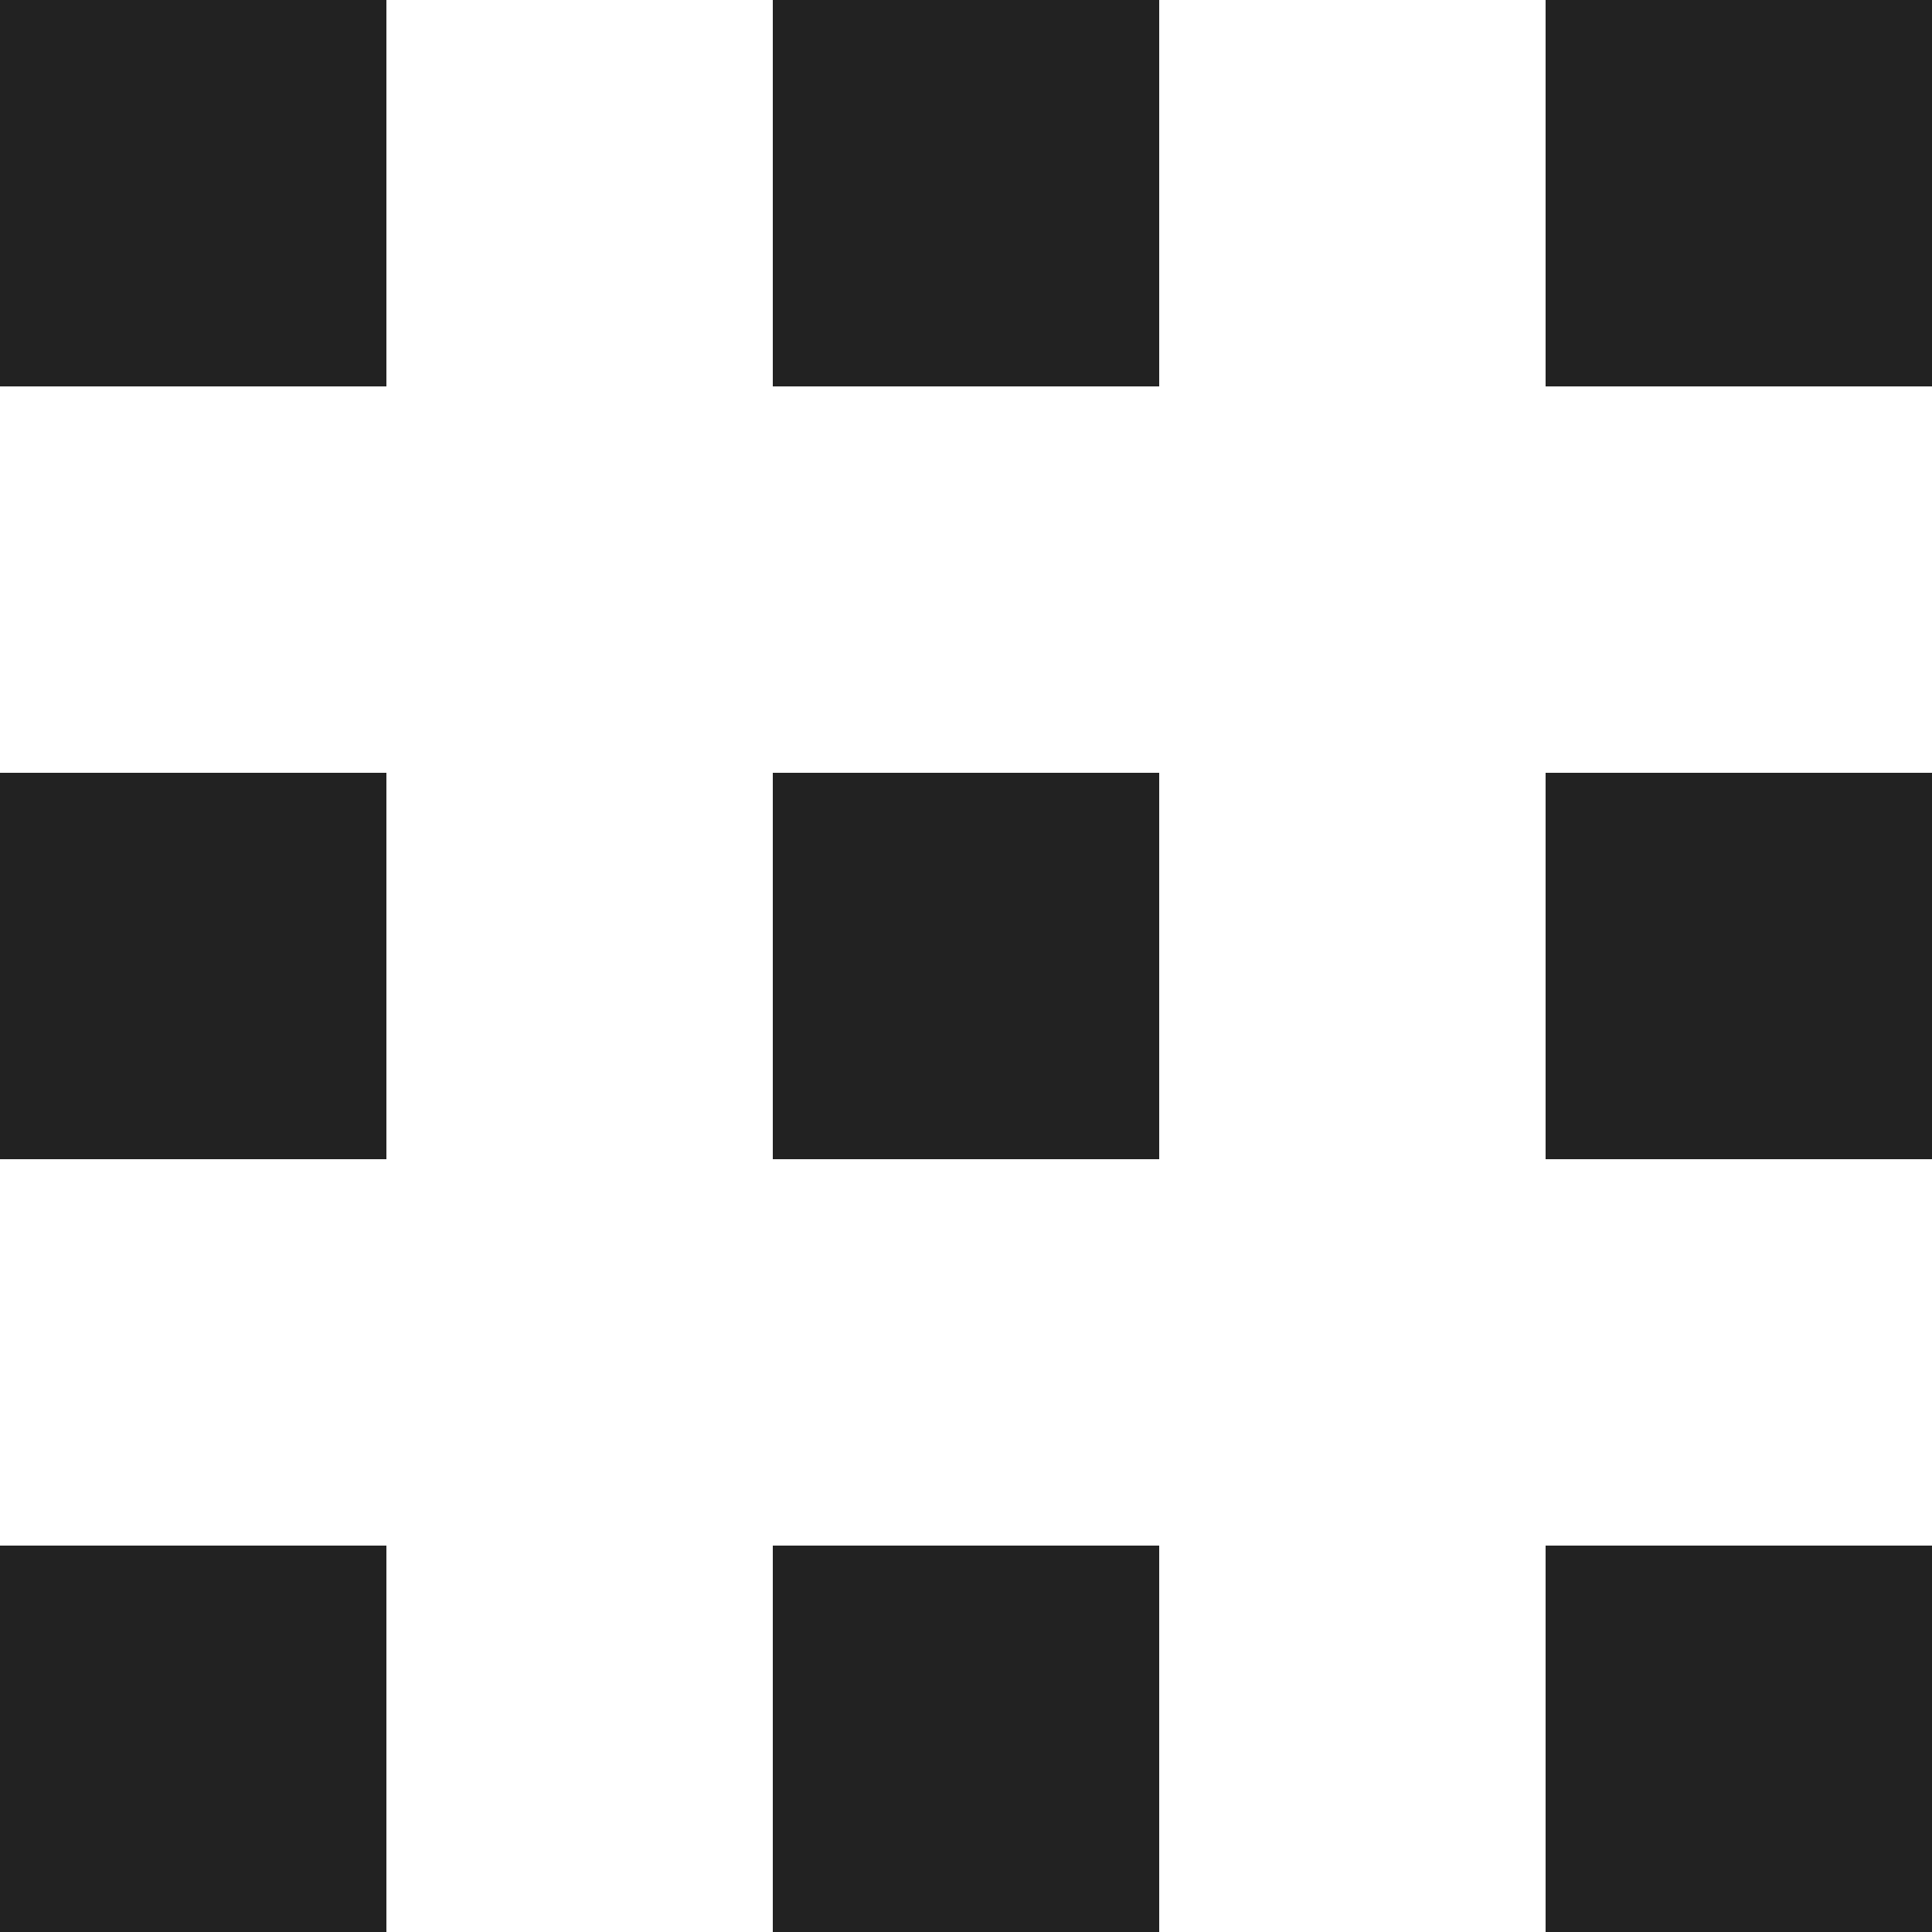
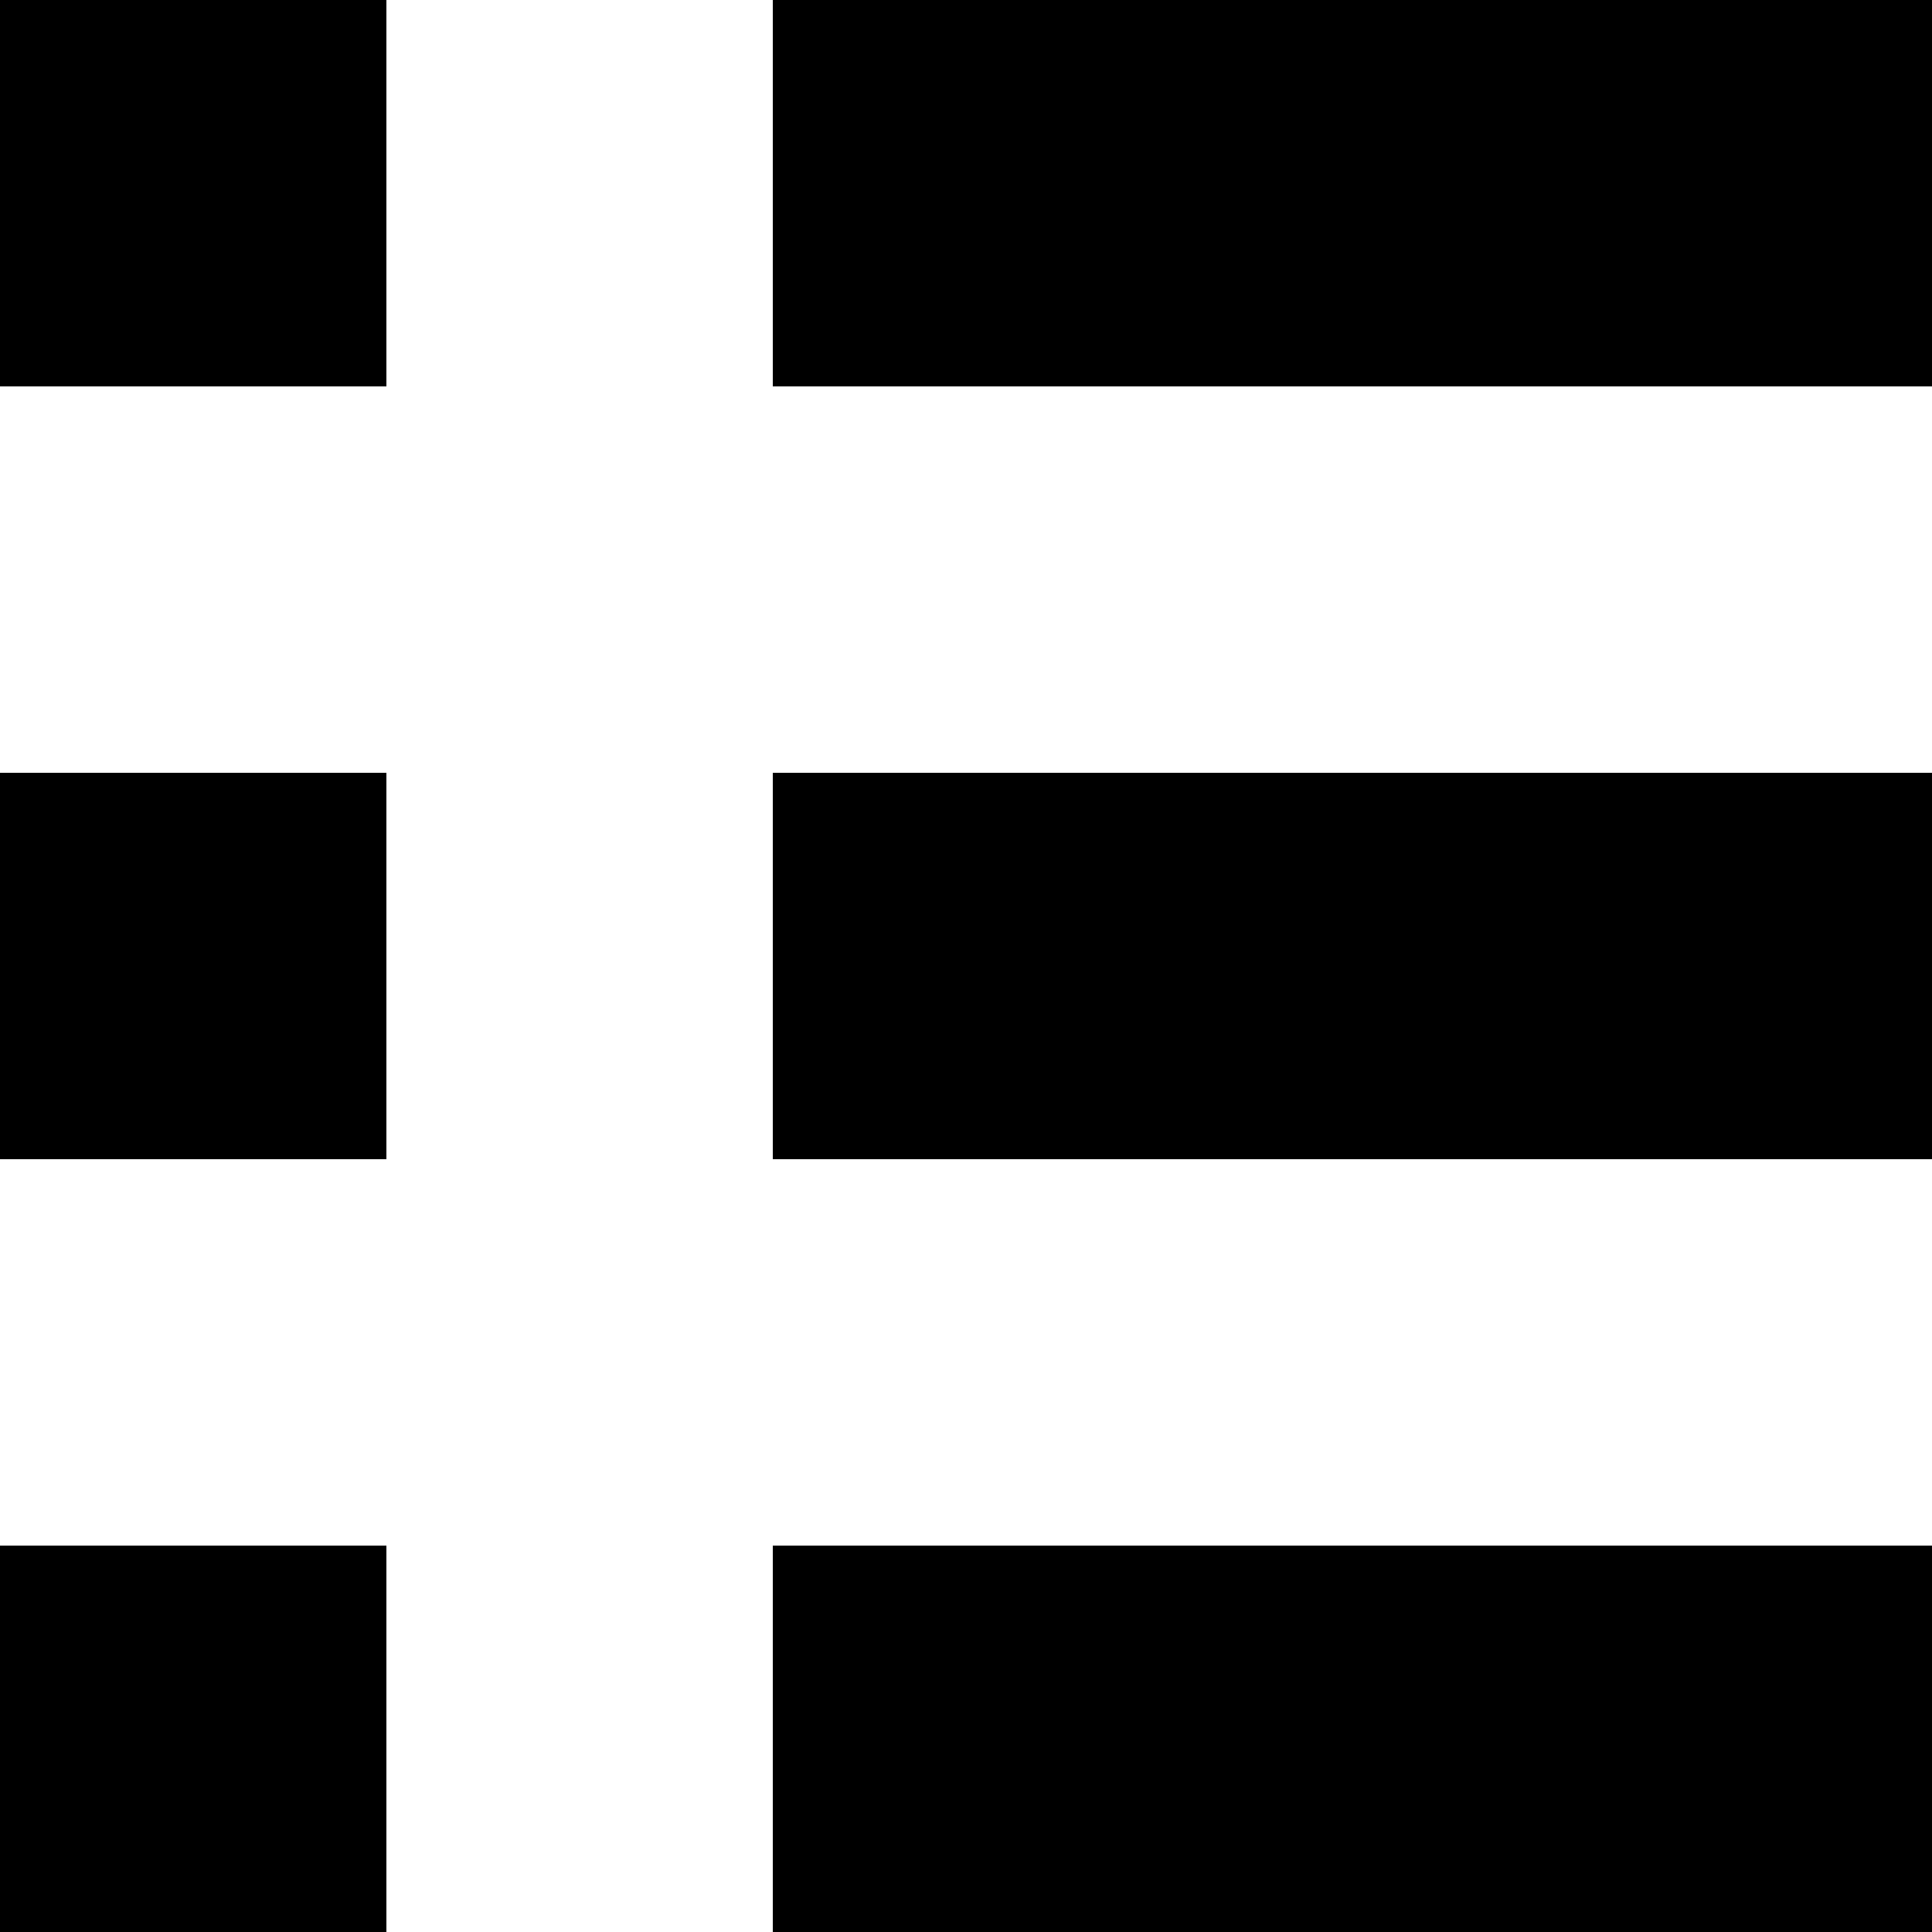
<svg xmlns="http://www.w3.org/2000/svg" width="32" height="32" viewBox="0 0 32 32" fill="none">
-   <rect width="6.4" height="6.4" fill="#222222" />
-   <rect y="12.8" width="6.4" height="6.4" fill="#222222" />
-   <rect y="25.6" width="6.4" height="6.4" fill="#222222" />
-   <rect x="12.8" width="6.4" height="6.4" fill="#222222" />
-   <rect x="12.8" y="12.8" width="6.4" height="6.4" fill="#222222" />
-   <rect x="12.8" y="25.6" width="6.4" height="6.4" fill="#222222" />
-   <rect x="25.6" width="6.4" height="6.4" fill="#222222" />
-   <rect x="25.6" y="12.8" width="6.4" height="6.4" fill="#222222" />
-   <rect x="25.6" y="25.6" width="6.4" height="6.4" fill="#222222" />
+   <rect width="6.4" height="6.4" fill="currentColor" />
+   <rect y="12.8" width="6.4" height="6.4" fill="currentColor" />
+   <rect y="25.6" width="6.4" height="6.4" fill="currentColor" />
+   <rect x="12.8" width="19.2" height="6.4" fill="currentColor" />
+   <rect x="12.8" y="12.8" width="19.2" height="6.4" fill="currentColor" />
+   <rect x="12.8" y="25.6" width="19.2" height="6.4" fill="currentColor" />
</svg>
